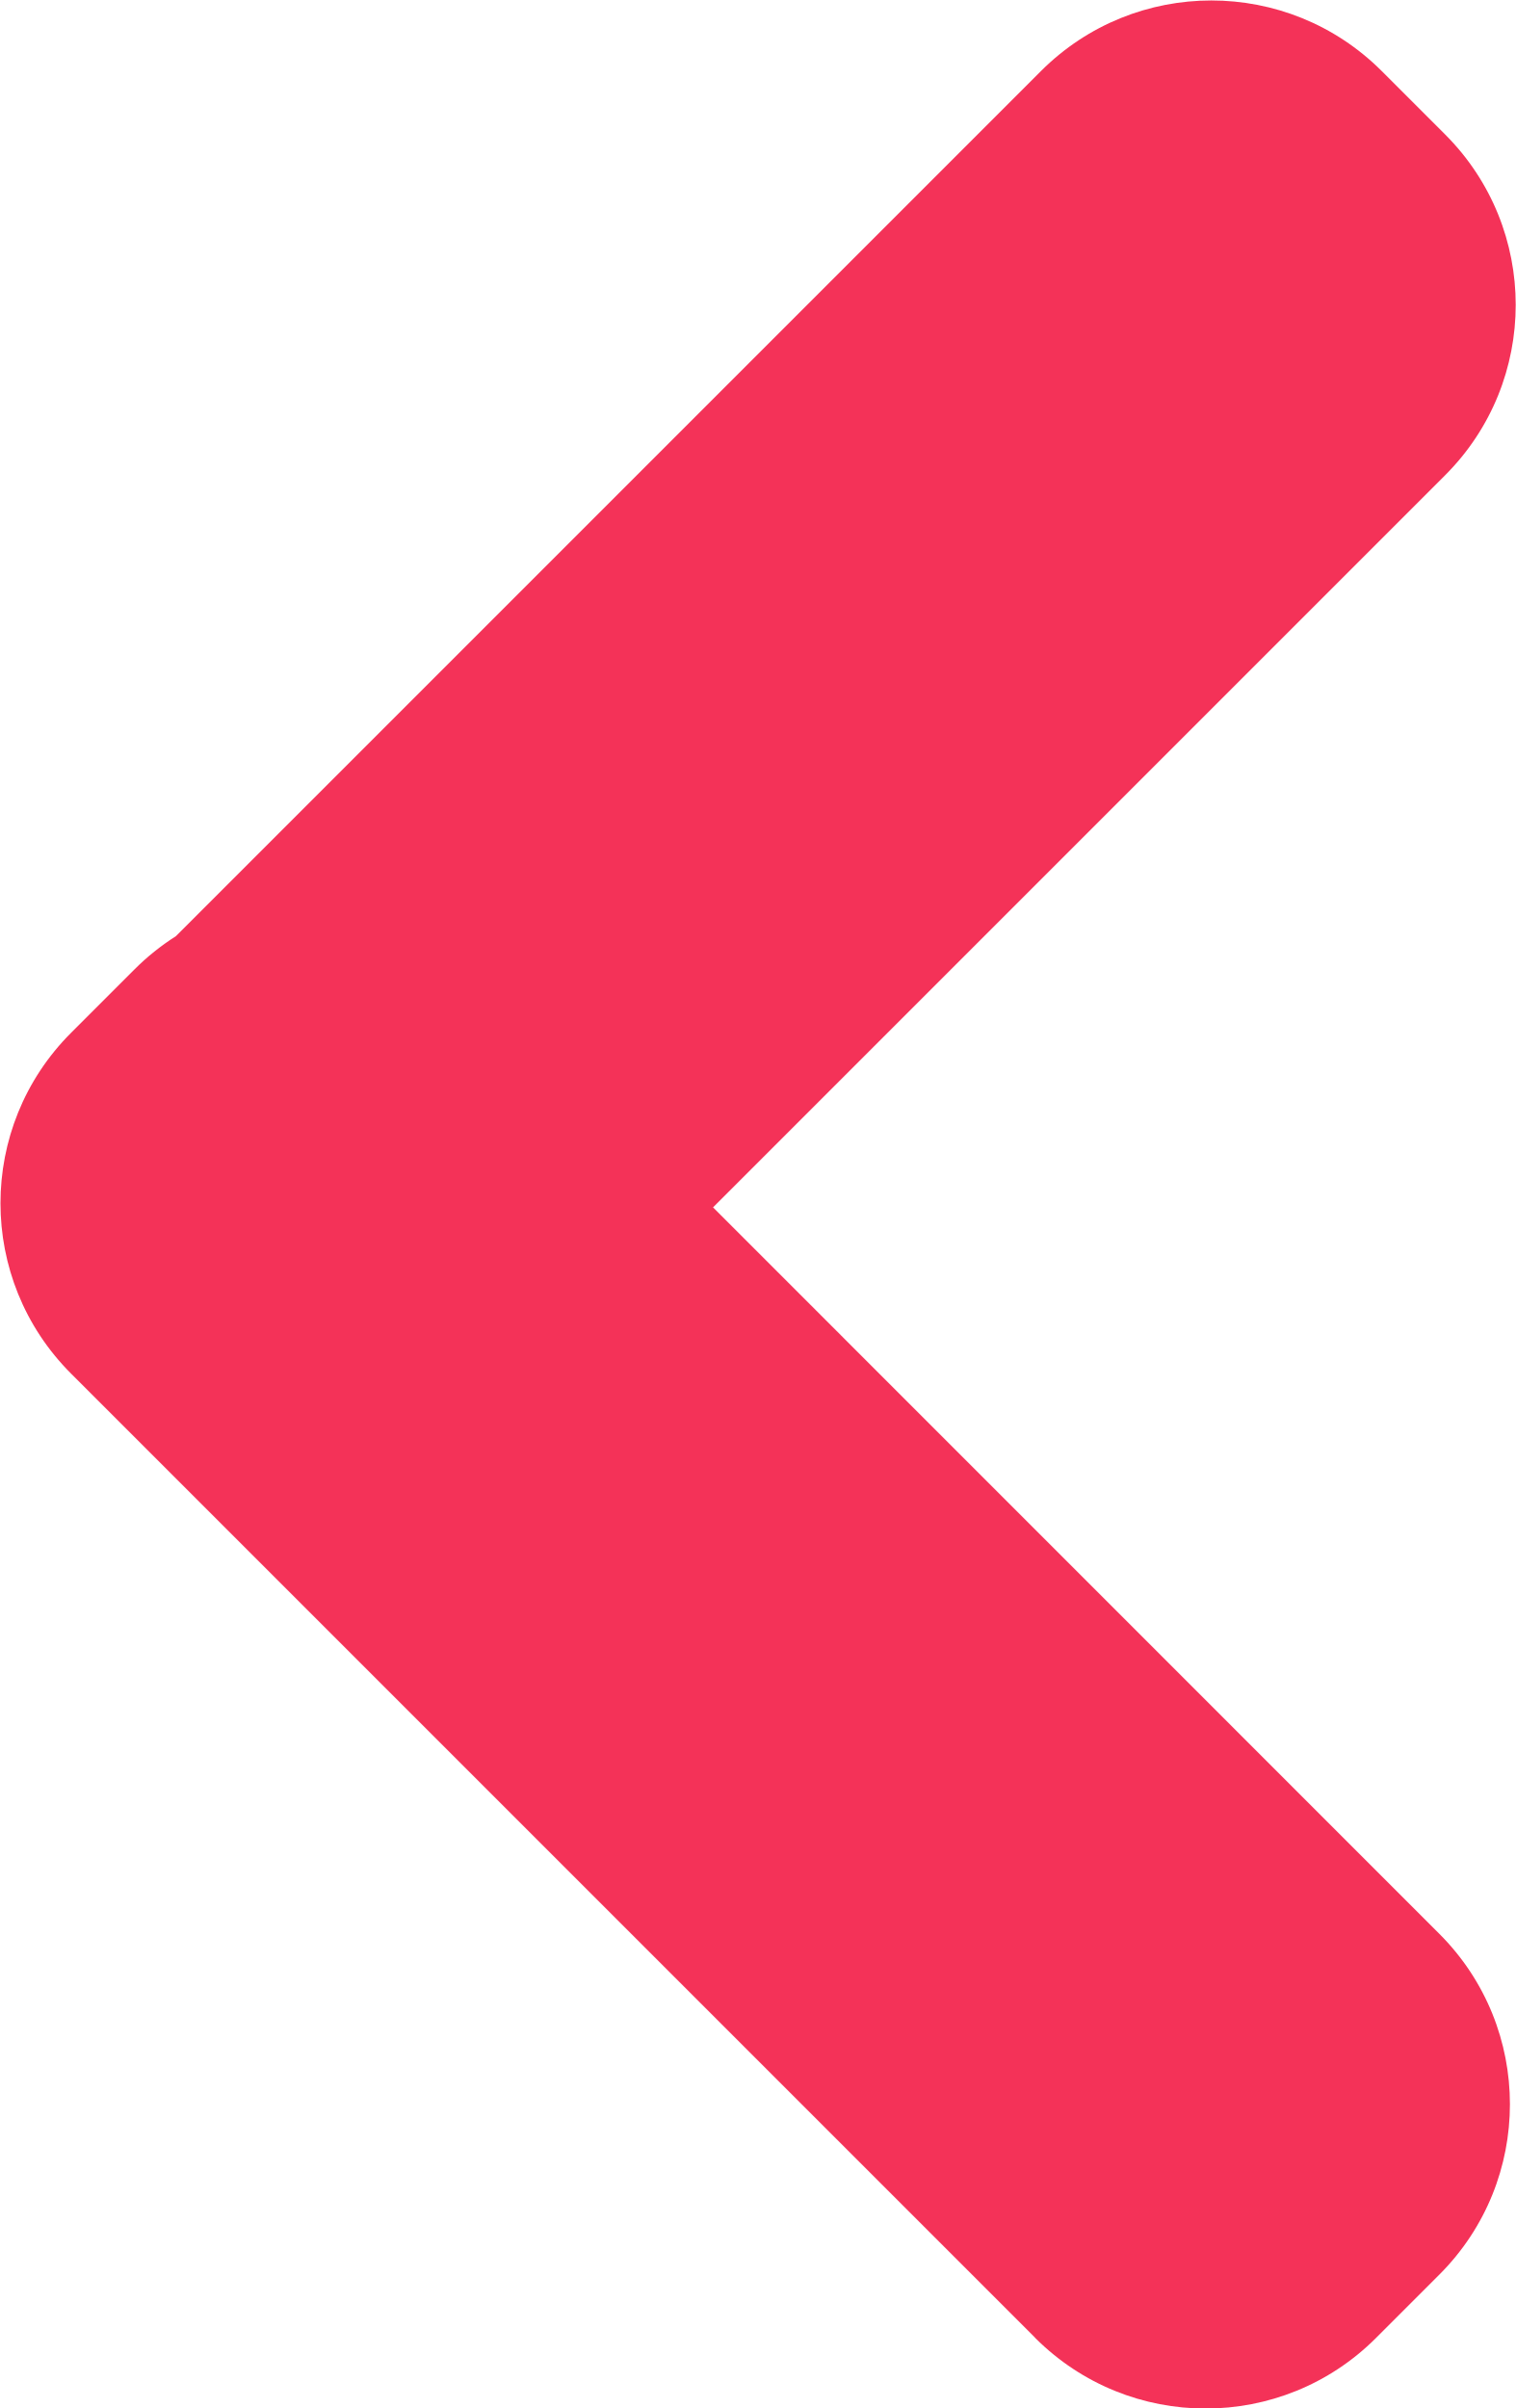
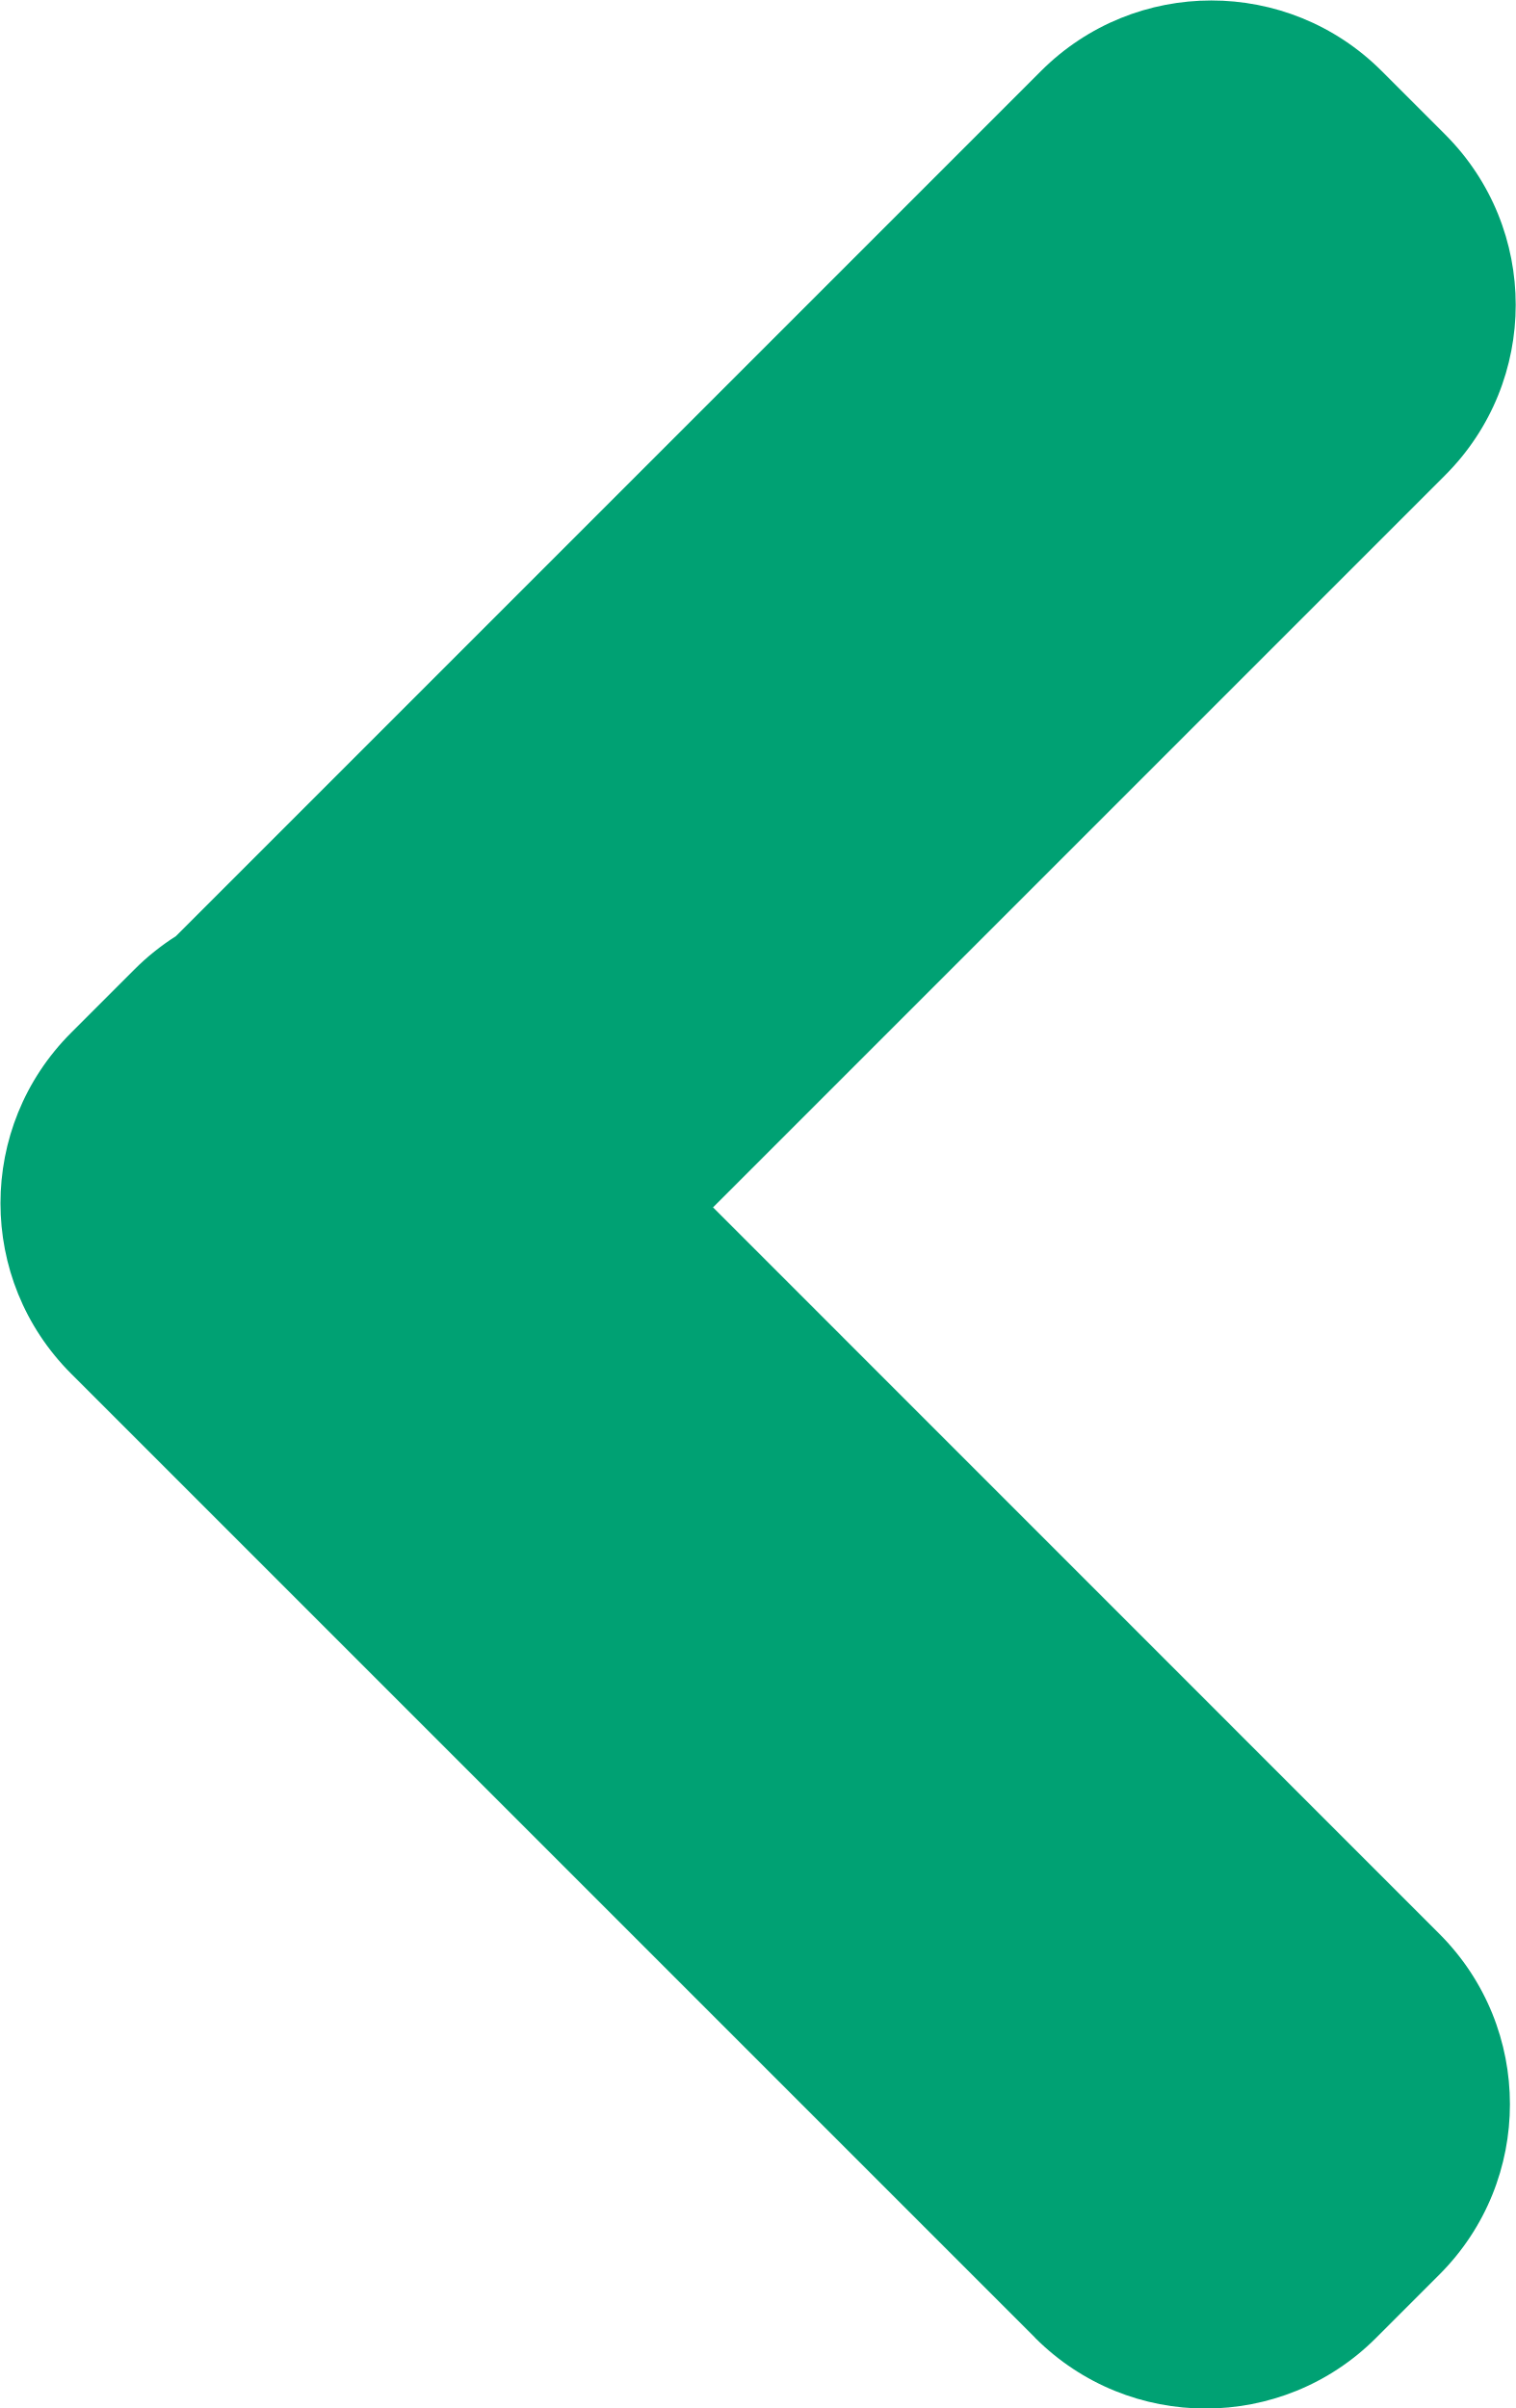
<svg xmlns="http://www.w3.org/2000/svg" id="icon-bar-arrow" width="12.578" height="19.988" viewBox="0 0 12.578 19.988">
-   <path id="Unión_1" data-name="Unión 1" d="M1072.35,1445.161l-8-8a2,2,0,0,1,0-2.829l.526-.526a2.008,2.008,0,0,1,.344-.276l7.181-7.181a2,2,0,0,1,2.829,0l.526.526a2,2,0,0,1,0,2.829l-6.077,6.077,6.029,6.03a2,2,0,0,1,0,2.829l-.526.526a2,2,0,0,1-2.828,0Z" transform="translate(-1063.76 -1425.759)" fill="#F43258" />
+   <path id="Unión_1" data-name="Unión 1" d="M1072.35,1445.161l-8-8a2,2,0,0,1,0-2.829l.526-.526a2.008,2.008,0,0,1,.344-.276l7.181-7.181a2,2,0,0,1,2.829,0l.526.526a2,2,0,0,1,0,2.829l-6.077,6.077,6.029,6.03a2,2,0,0,1,0,2.829l-.526.526a2,2,0,0,1-2.828,0Z" transform="translate(-1063.76 -1425.759)" fill="#00a173" />
</svg>
